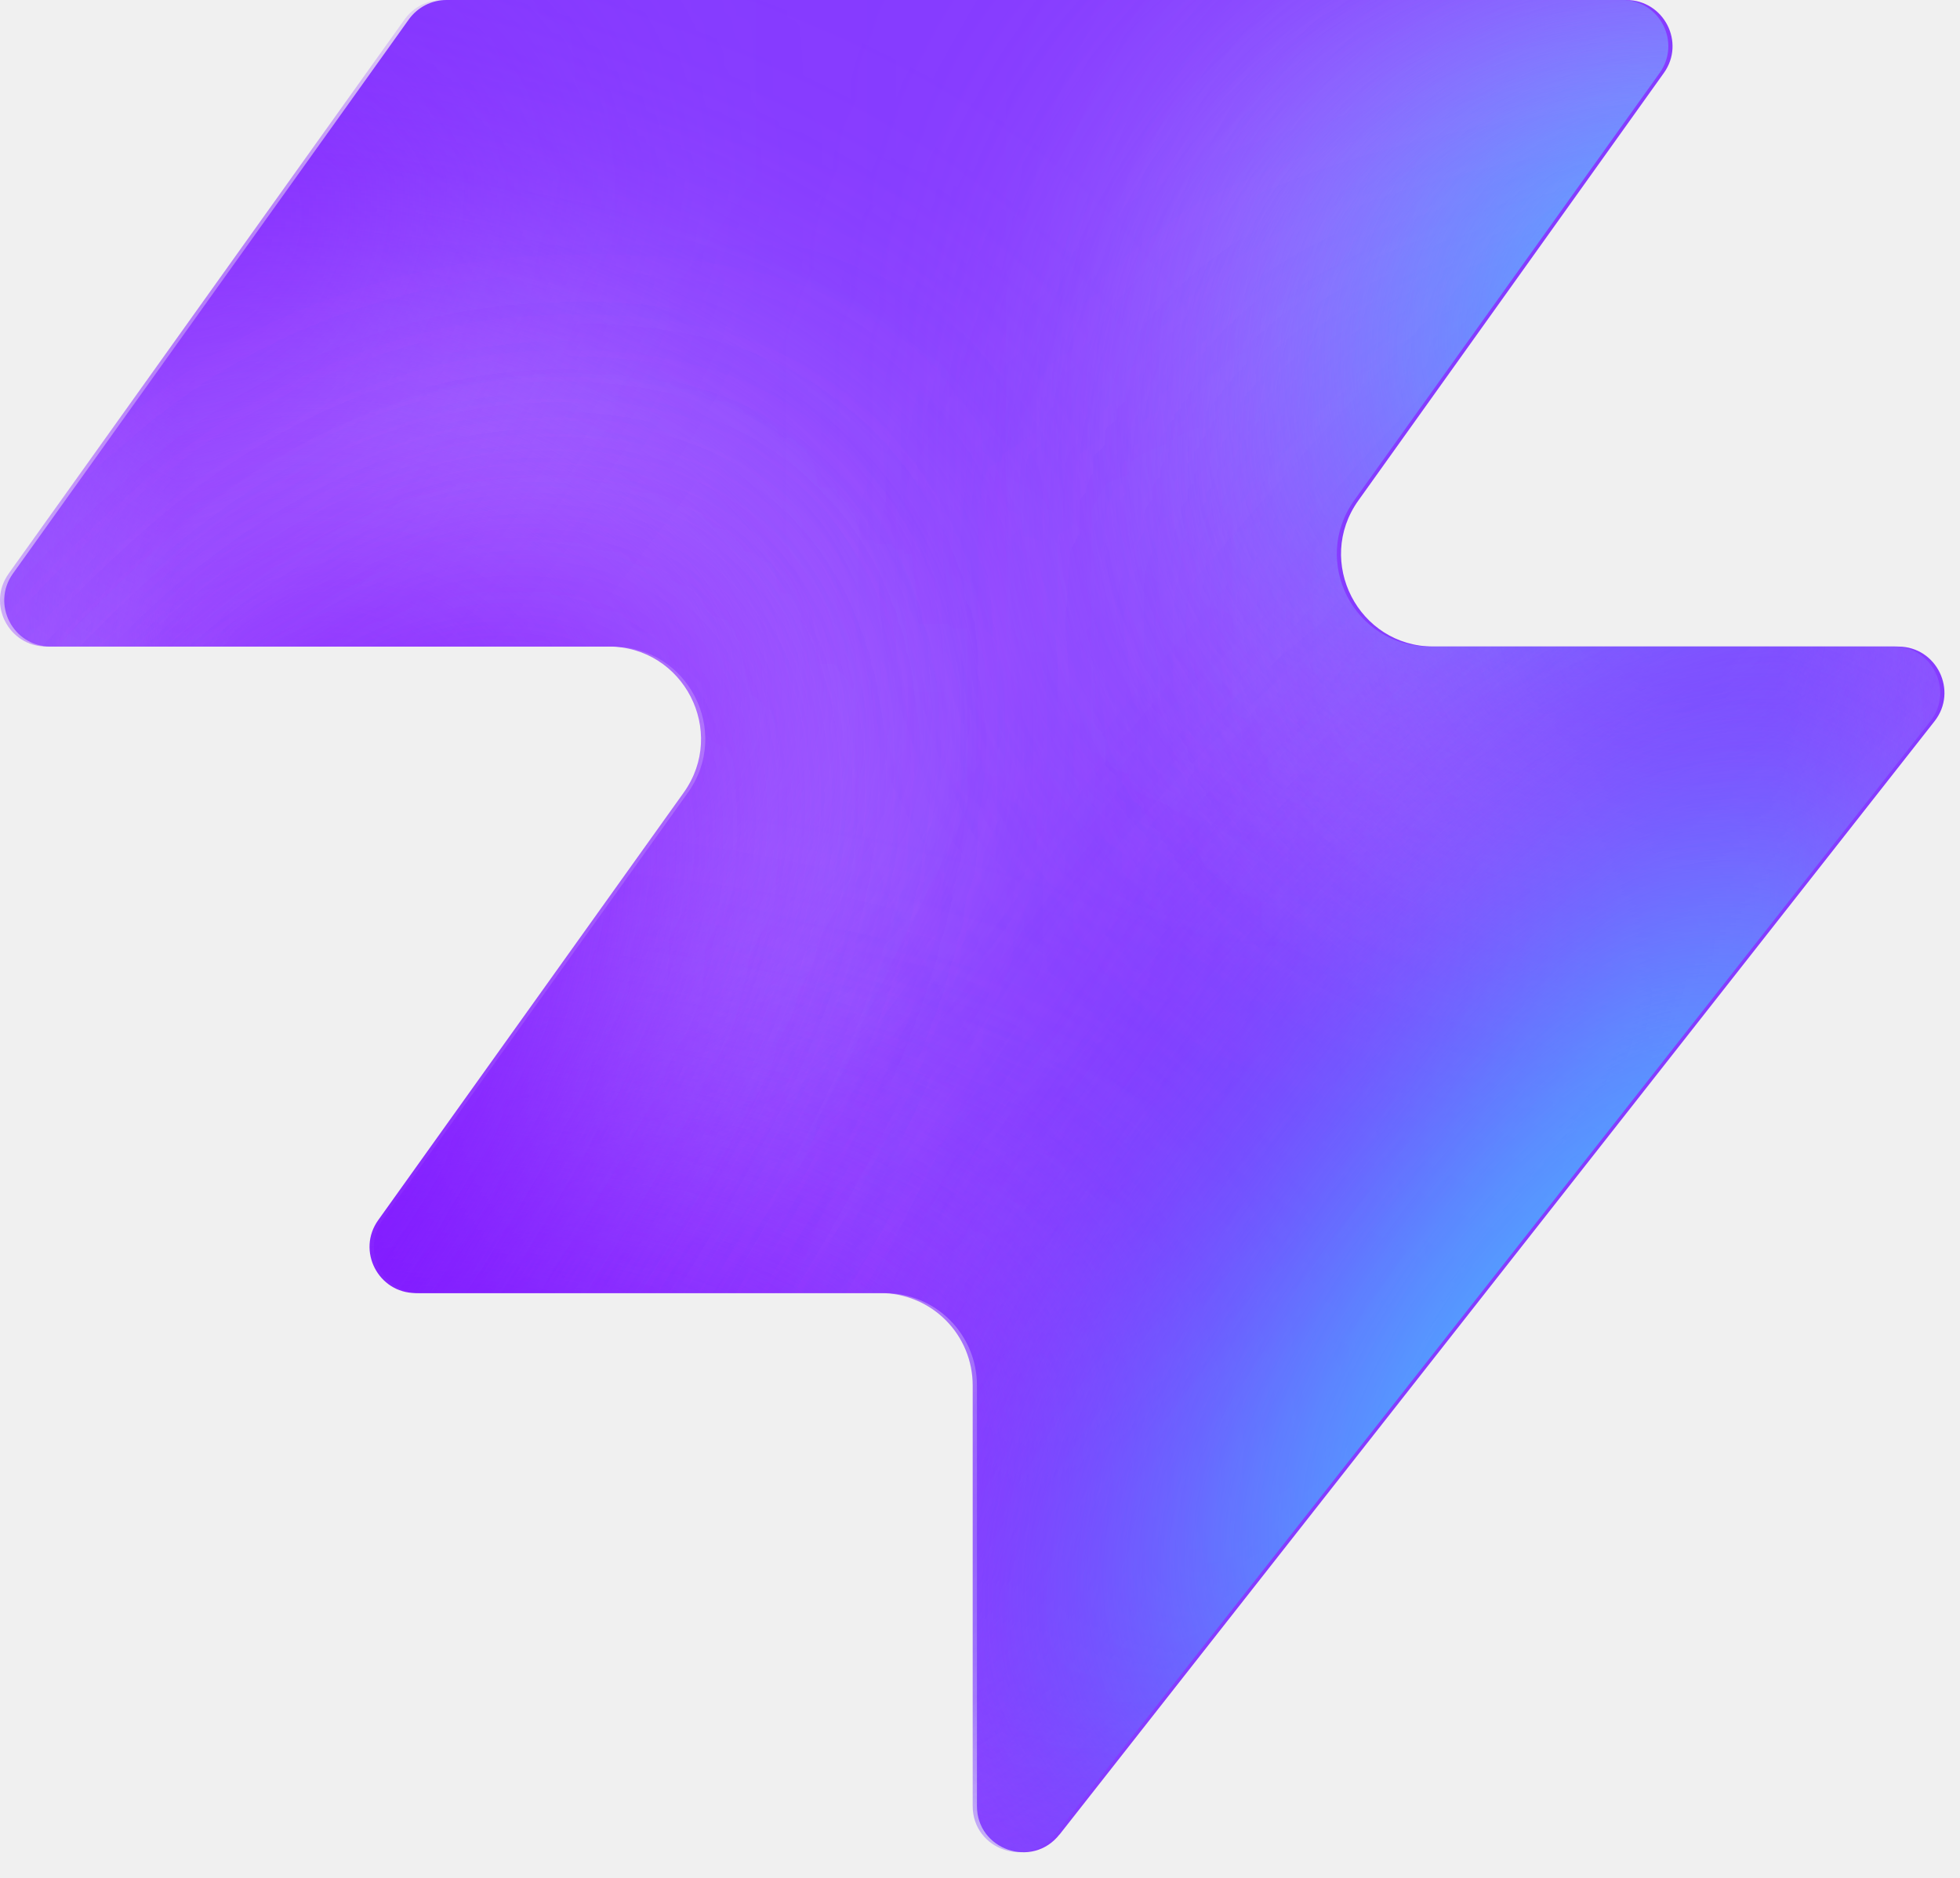
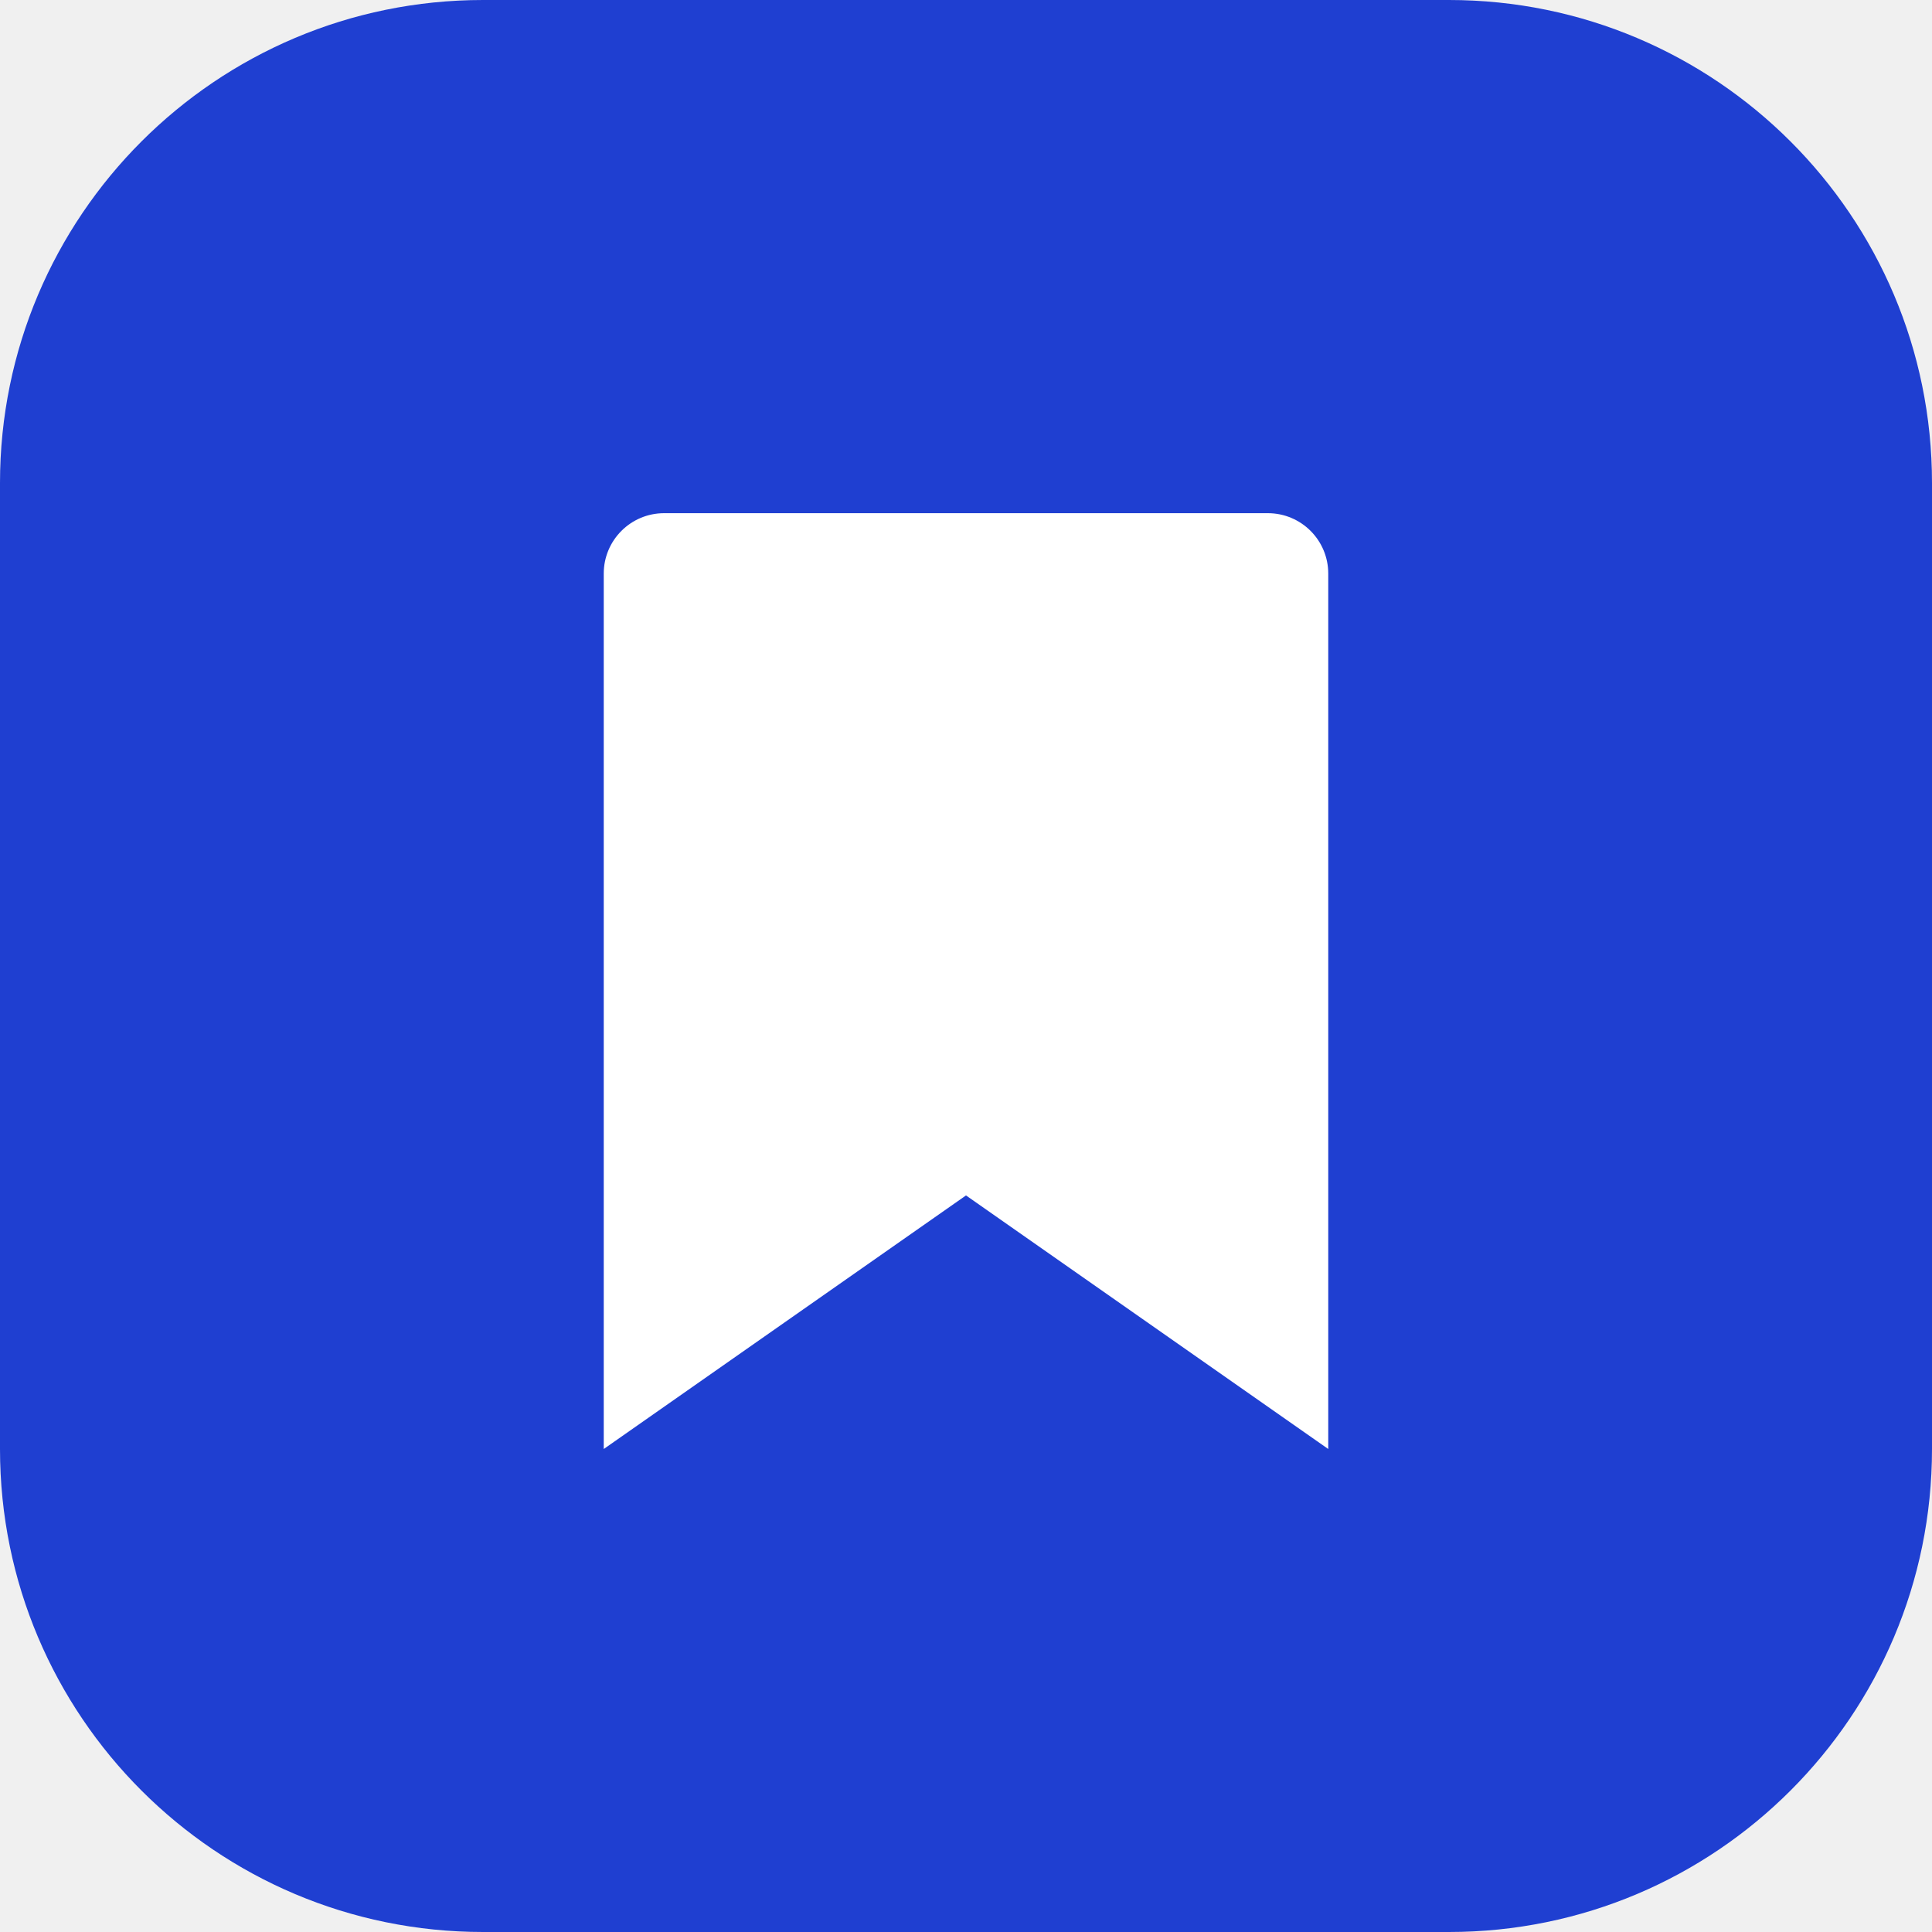
- <svg xmlns="http://www.w3.org/2000/svg" width="48" height="46" fill="none" viewBox="0 0 48 46">
-   <path fill="#863bff" d="M25.946 44.938c-.664.845-2.021.375-2.021-.698V33.937a2.26 2.26 0 0 0-2.262-2.262H10.287c-.92 0-1.456-1.04-.92-1.788l7.48-10.471c1.07-1.497 0-3.578-1.842-3.578H1.237c-.92 0-1.456-1.04-.92-1.788L10.013.474c.214-.297.556-.474.92-.474h28.894c.92 0 1.456 1.04.92 1.788l-7.48 10.471c-1.07 1.498 0 3.579 1.842 3.579h11.377c.943 0 1.473 1.088.89 1.83L25.947 44.94z" style="fill:#863bff;fill:color(display-p3 .525 .23 1);fill-opacity:1" />
-   <mask id="a" width="48" height="46" x="0" y="0" maskUnits="userSpaceOnUse" style="mask-type:alpha">
-     <path fill="#000" d="M25.842 44.938c-.664.844-2.021.375-2.021-.698V33.937a2.26 2.26 0 0 0-2.262-2.262H10.183c-.92 0-1.456-1.04-.92-1.788l7.48-10.471c1.07-1.498 0-3.579-1.842-3.579H1.133c-.92 0-1.456-1.04-.92-1.787L9.91.473c.214-.297.556-.474.92-.474h28.894c.92 0 1.456 1.04.92 1.788l-7.48 10.471c-1.07 1.498 0 3.578 1.842 3.578h11.377c.943 0 1.473 1.088.89 1.832L25.843 44.94z" style="fill:#000;fill-opacity:1" />
-   </mask>
-   <g mask="url(#a)">
-     <g filter="url(#b)">
-       <ellipse cx="5.508" cy="14.704" fill="#ede6ff" rx="5.508" ry="14.704" style="fill:#ede6ff;fill:color(display-p3 .927 .903 1);fill-opacity:1" transform="matrix(.00324 1 1 -.00324 -4.47 31.516)" />
-     </g>
-     <g filter="url(#c)">
-       <ellipse cx="10.399" cy="29.851" fill="#ede6ff" rx="10.399" ry="29.851" style="fill:#ede6ff;fill:color(display-p3 .927 .903 1);fill-opacity:1" transform="matrix(.00324 1 1 -.00324 -39.328 7.883)" />
-     </g>
-     <g filter="url(#d)">
-       <ellipse cx="5.508" cy="30.487" fill="#7e14ff" rx="5.508" ry="30.487" style="fill:#7e14ff;fill:color(display-p3 .492 .077 1);fill-opacity:1" transform="rotate(89.814 -25.913 -14.639)scale(1 -1)" />
-     </g>
-     <g filter="url(#e)">
-       <ellipse cx="5.508" cy="30.599" fill="#7e14ff" rx="5.508" ry="30.599" style="fill:#7e14ff;fill:color(display-p3 .492 .077 1);fill-opacity:1" transform="rotate(89.814 -32.644 -3.334)scale(1 -1)" />
-     </g>
-     <g filter="url(#f)">
-       <ellipse cx="5.508" cy="30.599" fill="#7e14ff" rx="5.508" ry="30.599" style="fill:#7e14ff;fill:color(display-p3 .492 .077 1);fill-opacity:1" transform="matrix(.00324 1 1 -.00324 -34.34 30.47)" />
-     </g>
-     <g filter="url(#g)">
-       <ellipse cx="14.072" cy="22.078" fill="#ede6ff" rx="14.072" ry="22.078" style="fill:#ede6ff;fill:color(display-p3 .927 .903 1);fill-opacity:1" transform="rotate(93.35 24.506 48.493)scale(-1 1)" />
-     </g>
-     <g filter="url(#h)">
-       <ellipse cx="3.47" cy="21.501" fill="#7e14ff" rx="3.47" ry="21.501" style="fill:#7e14ff;fill:color(display-p3 .492 .077 1);fill-opacity:1" transform="rotate(89.009 28.708 47.59)scale(-1 1)" />
-     </g>
-     <g filter="url(#i)">
-       <ellipse cx="3.47" cy="21.501" fill="#7e14ff" rx="3.47" ry="21.501" style="fill:#7e14ff;fill:color(display-p3 .492 .077 1);fill-opacity:1" transform="rotate(89.009 28.708 47.59)scale(-1 1)" />
-     </g>
-     <g filter="url(#j)">
-       <ellipse cx=".387" cy="8.972" fill="#7e14ff" rx="4.407" ry="29.108" style="fill:#7e14ff;fill:color(display-p3 .492 .077 1);fill-opacity:1" transform="rotate(39.51 .387 8.972)" />
-     </g>
-     <g filter="url(#k)">
-       <ellipse cx="47.523" cy="-6.092" fill="#7e14ff" rx="4.407" ry="29.108" style="fill:#7e14ff;fill:color(display-p3 .492 .077 1);fill-opacity:1" transform="rotate(37.892 47.523 -6.092)" />
-     </g>
-     <g filter="url(#l)">
-       <ellipse cx="41.412" cy="6.333" fill="#47bfff" rx="5.971" ry="9.665" style="fill:#47bfff;fill:color(display-p3 .28 .748 1);fill-opacity:1" transform="rotate(37.892 41.412 6.333)" />
-     </g>
-     <g filter="url(#m)">
-       <ellipse cx="-1.879" cy="38.332" fill="#7e14ff" rx="4.407" ry="29.108" style="fill:#7e14ff;fill:color(display-p3 .492 .077 1);fill-opacity:1" transform="rotate(37.892 -1.88 38.332)" />
-     </g>
-     <g filter="url(#n)">
-       <ellipse cx="-1.879" cy="38.332" fill="#7e14ff" rx="4.407" ry="29.108" style="fill:#7e14ff;fill:color(display-p3 .492 .077 1);fill-opacity:1" transform="rotate(37.892 -1.88 38.332)" />
-     </g>
-     <g filter="url(#o)">
-       <ellipse cx="35.651" cy="29.907" fill="#7e14ff" rx="4.407" ry="29.108" style="fill:#7e14ff;fill:color(display-p3 .492 .077 1);fill-opacity:1" transform="rotate(37.892 35.651 29.907)" />
-     </g>
-     <g filter="url(#p)">
-       <ellipse cx="38.418" cy="32.4" fill="#47bfff" rx="5.971" ry="15.297" style="fill:#47bfff;fill:color(display-p3 .28 .748 1);fill-opacity:1" transform="rotate(37.892 38.418 32.4)" />
-     </g>
-   </g>
-   <defs>
-     <filter id="b" width="60.045" height="41.654" x="-19.77" y="16.149" color-interpolation-filters="sRGB" filterUnits="userSpaceOnUse">
-       <feFlood flood-opacity="0" result="BackgroundImageFix" />
-       <feBlend in="SourceGraphic" in2="BackgroundImageFix" result="shape" />
-       <feGaussianBlur result="effect1_foregroundBlur_2002_17158" stdDeviation="7.659" />
-     </filter>
-     <filter id="c" width="90.34" height="51.437" x="-54.613" y="-7.533" color-interpolation-filters="sRGB" filterUnits="userSpaceOnUse">
-       <feFlood flood-opacity="0" result="BackgroundImageFix" />
-       <feBlend in="SourceGraphic" in2="BackgroundImageFix" result="shape" />
-       <feGaussianBlur result="effect1_foregroundBlur_2002_17158" stdDeviation="7.659" />
-     </filter>
-     <filter id="d" width="79.355" height="29.4" x="-49.64" y="2.03" color-interpolation-filters="sRGB" filterUnits="userSpaceOnUse">
-       <feFlood flood-opacity="0" result="BackgroundImageFix" />
-       <feBlend in="SourceGraphic" in2="BackgroundImageFix" result="shape" />
-       <feGaussianBlur result="effect1_foregroundBlur_2002_17158" stdDeviation="4.596" />
-     </filter>
-     <filter id="e" width="79.579" height="29.4" x="-45.045" y="20.029" color-interpolation-filters="sRGB" filterUnits="userSpaceOnUse">
-       <feFlood flood-opacity="0" result="BackgroundImageFix" />
-       <feBlend in="SourceGraphic" in2="BackgroundImageFix" result="shape" />
-       <feGaussianBlur result="effect1_foregroundBlur_2002_17158" stdDeviation="4.596" />
-     </filter>
-     <filter id="f" width="79.579" height="29.4" x="-43.513" y="21.178" color-interpolation-filters="sRGB" filterUnits="userSpaceOnUse">
-       <feFlood flood-opacity="0" result="BackgroundImageFix" />
-       <feBlend in="SourceGraphic" in2="BackgroundImageFix" result="shape" />
-       <feGaussianBlur result="effect1_foregroundBlur_2002_17158" stdDeviation="4.596" />
-     </filter>
-     <filter id="g" width="74.749" height="58.852" x="15.756" y="-17.901" color-interpolation-filters="sRGB" filterUnits="userSpaceOnUse">
-       <feFlood flood-opacity="0" result="BackgroundImageFix" />
-       <feBlend in="SourceGraphic" in2="BackgroundImageFix" result="shape" />
-       <feGaussianBlur result="effect1_foregroundBlur_2002_17158" stdDeviation="7.659" />
-     </filter>
-     <filter id="h" width="61.377" height="25.362" x="23.548" y="2.284" color-interpolation-filters="sRGB" filterUnits="userSpaceOnUse">
-       <feFlood flood-opacity="0" result="BackgroundImageFix" />
-       <feBlend in="SourceGraphic" in2="BackgroundImageFix" result="shape" />
-       <feGaussianBlur result="effect1_foregroundBlur_2002_17158" stdDeviation="4.596" />
-     </filter>
-     <filter id="i" width="61.377" height="25.362" x="23.548" y="2.284" color-interpolation-filters="sRGB" filterUnits="userSpaceOnUse">
-       <feFlood flood-opacity="0" result="BackgroundImageFix" />
-       <feBlend in="SourceGraphic" in2="BackgroundImageFix" result="shape" />
-       <feGaussianBlur result="effect1_foregroundBlur_2002_17158" stdDeviation="4.596" />
-     </filter>
-     <filter id="j" width="56.045" height="63.649" x="-27.636" y="-22.853" color-interpolation-filters="sRGB" filterUnits="userSpaceOnUse">
-       <feFlood flood-opacity="0" result="BackgroundImageFix" />
-       <feBlend in="SourceGraphic" in2="BackgroundImageFix" result="shape" />
-       <feGaussianBlur result="effect1_foregroundBlur_2002_17158" stdDeviation="4.596" />
-     </filter>
-     <filter id="k" width="54.814" height="64.646" x="20.116" y="-38.415" color-interpolation-filters="sRGB" filterUnits="userSpaceOnUse">
-       <feFlood flood-opacity="0" result="BackgroundImageFix" />
-       <feBlend in="SourceGraphic" in2="BackgroundImageFix" result="shape" />
-       <feGaussianBlur result="effect1_foregroundBlur_2002_17158" stdDeviation="4.596" />
-     </filter>
-     <filter id="l" width="33.541" height="35.313" x="24.641" y="-11.323" color-interpolation-filters="sRGB" filterUnits="userSpaceOnUse">
-       <feFlood flood-opacity="0" result="BackgroundImageFix" />
-       <feBlend in="SourceGraphic" in2="BackgroundImageFix" result="shape" />
-       <feGaussianBlur result="effect1_foregroundBlur_2002_17158" stdDeviation="4.596" />
-     </filter>
-     <filter id="m" width="54.814" height="64.646" x="-29.286" y="6.009" color-interpolation-filters="sRGB" filterUnits="userSpaceOnUse">
-       <feFlood flood-opacity="0" result="BackgroundImageFix" />
-       <feBlend in="SourceGraphic" in2="BackgroundImageFix" result="shape" />
-       <feGaussianBlur result="effect1_foregroundBlur_2002_17158" stdDeviation="4.596" />
-     </filter>
-     <filter id="n" width="54.814" height="64.646" x="-29.286" y="6.009" color-interpolation-filters="sRGB" filterUnits="userSpaceOnUse">
-       <feFlood flood-opacity="0" result="BackgroundImageFix" />
-       <feBlend in="SourceGraphic" in2="BackgroundImageFix" result="shape" />
-       <feGaussianBlur result="effect1_foregroundBlur_2002_17158" stdDeviation="4.596" />
-     </filter>
-     <filter id="o" width="54.814" height="64.646" x="8.244" y="-2.416" color-interpolation-filters="sRGB" filterUnits="userSpaceOnUse">
-       <feFlood flood-opacity="0" result="BackgroundImageFix" />
-       <feBlend in="SourceGraphic" in2="BackgroundImageFix" result="shape" />
-       <feGaussianBlur result="effect1_foregroundBlur_2002_17158" stdDeviation="4.596" />
-     </filter>
-     <filter id="p" width="39.409" height="43.623" x="18.713" y="10.588" color-interpolation-filters="sRGB" filterUnits="userSpaceOnUse">
-       <feFlood flood-opacity="0" result="BackgroundImageFix" />
-       <feBlend in="SourceGraphic" in2="BackgroundImageFix" result="shape" />
-       <feGaussianBlur result="effect1_foregroundBlur_2002_17158" stdDeviation="4.596" />
-     </filter>
-   </defs>
+ <svg xmlns="http://www.w3.org/2000/svg" viewBox="0 0 32 32">
+   <rect width="32" height="32" rx="8" fill="#1f3fd1" />
+   <path d="M11 8.5h10a1 1 0 0 1 1 1V24l-6-4.2-6 4.2V9.5a1 1 0 0 1 1-1z" fill="#fff" />
</svg>
